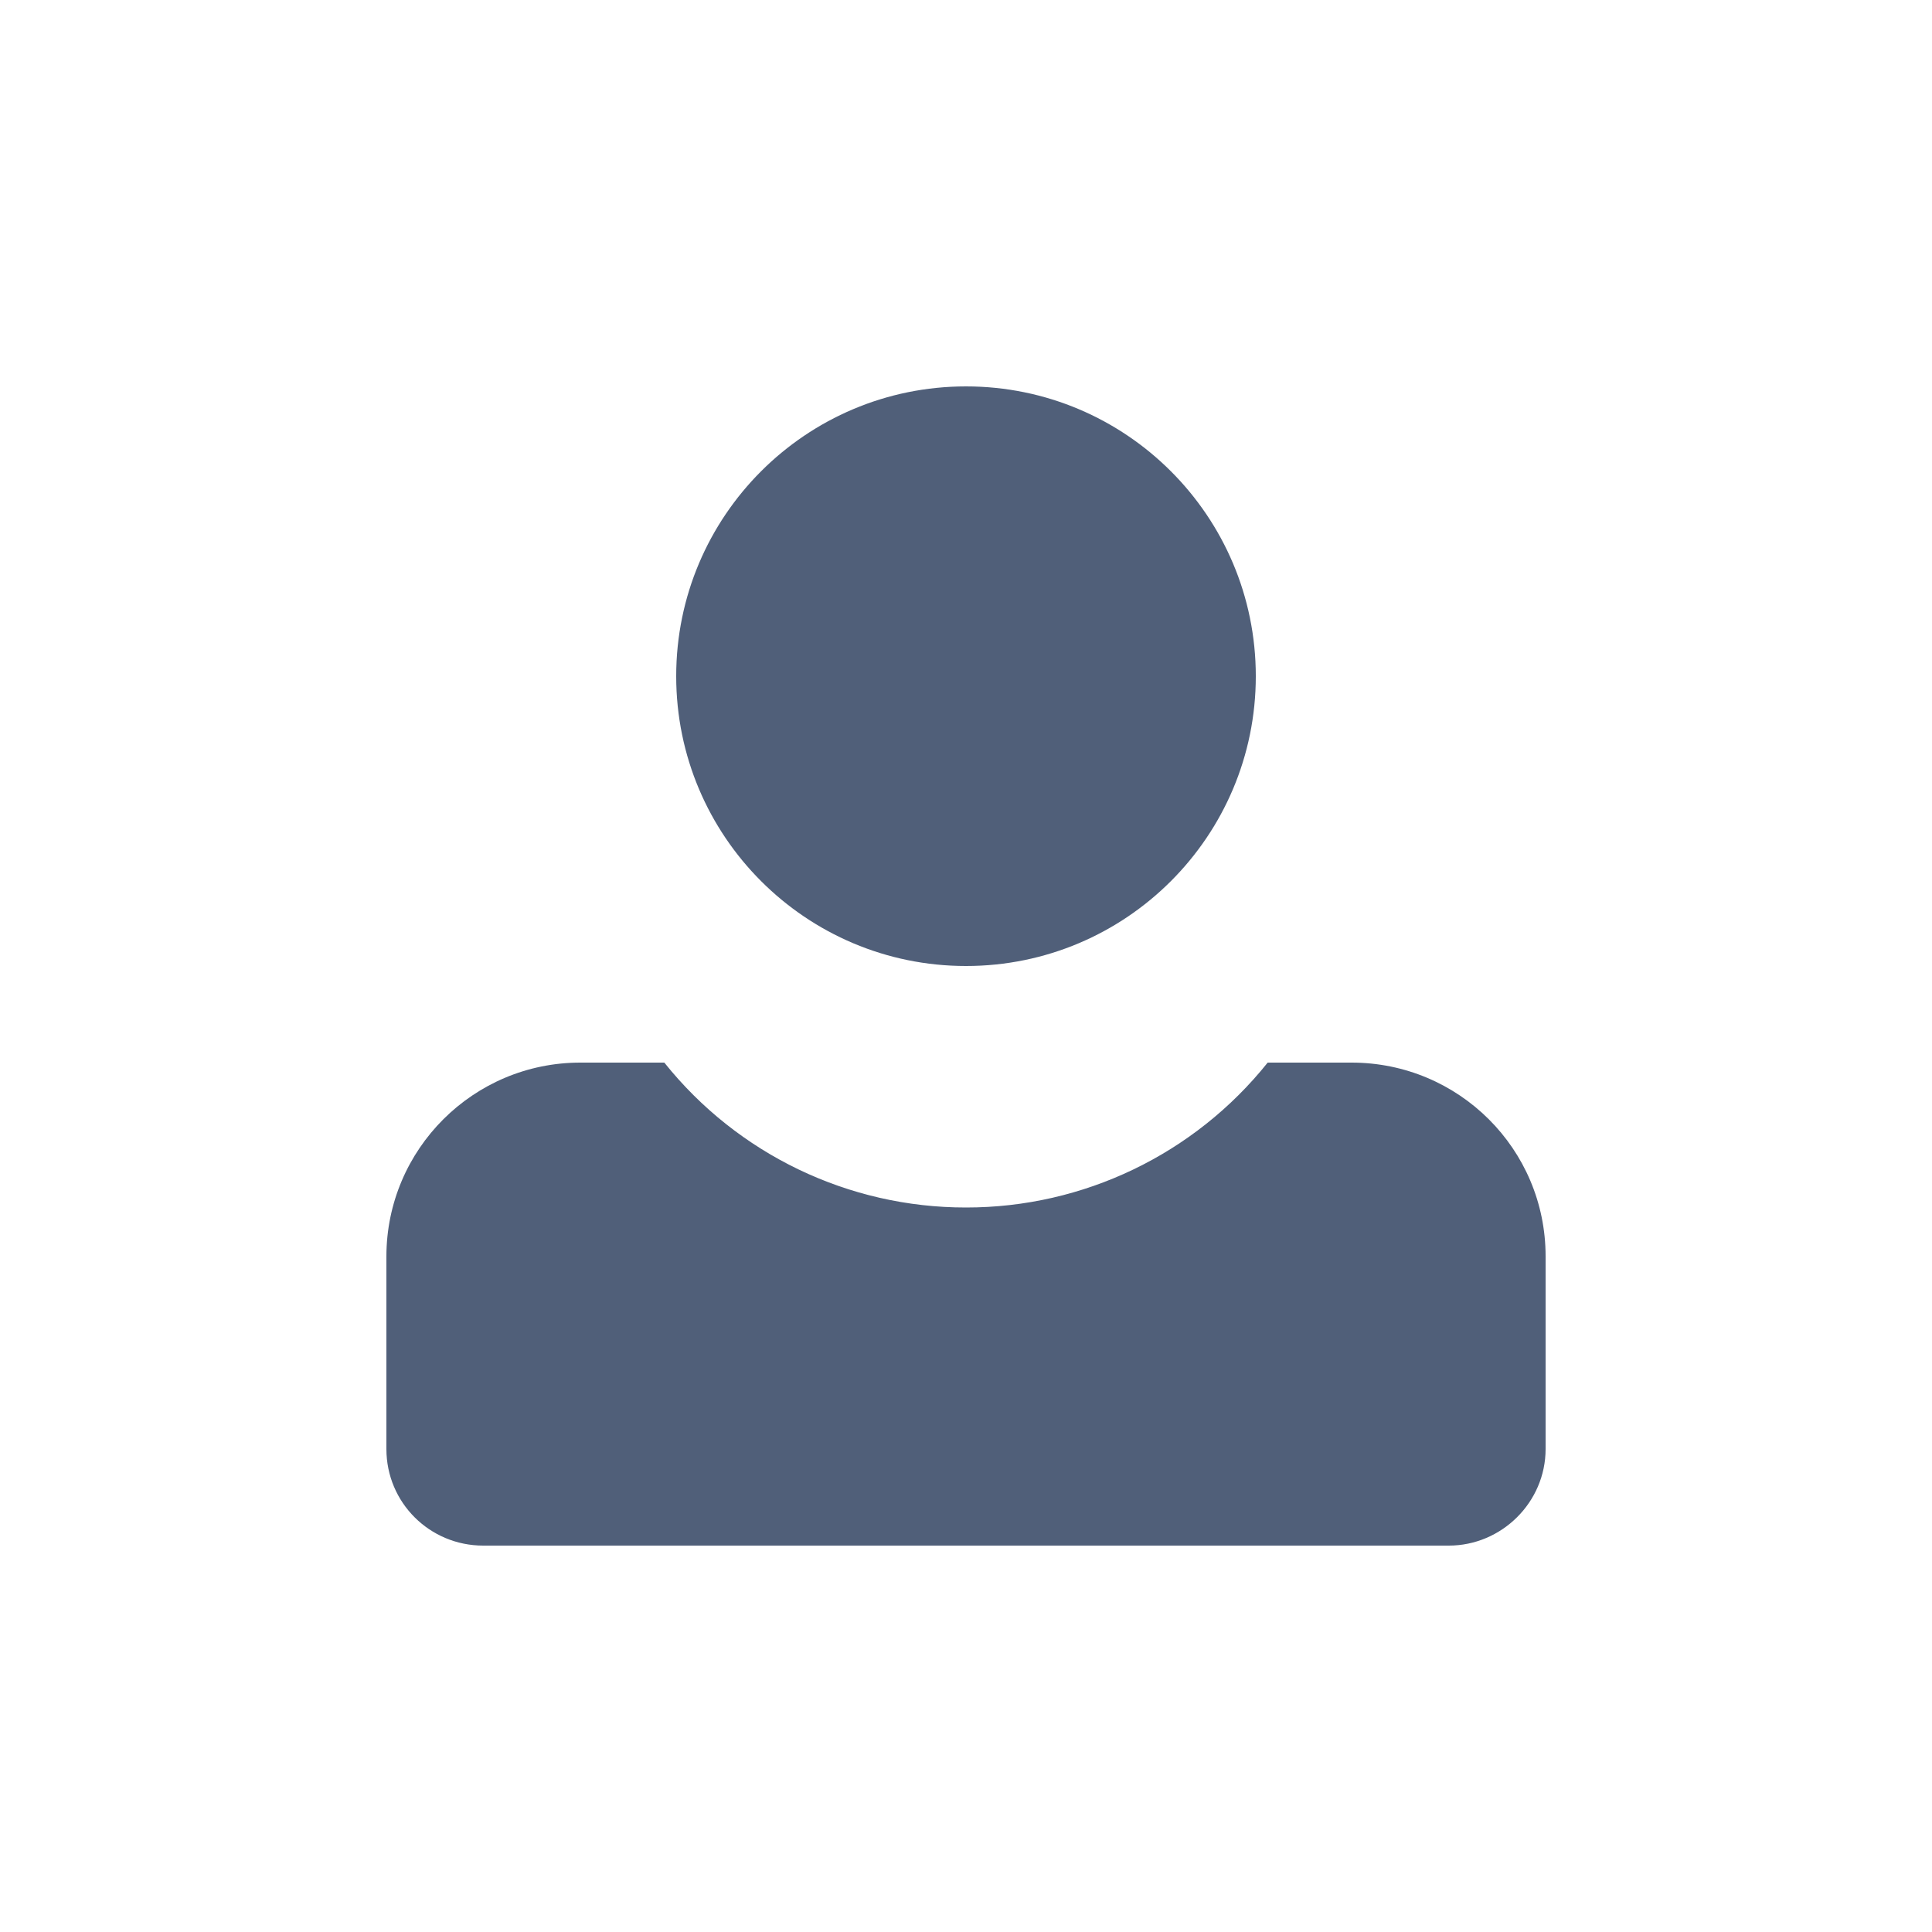
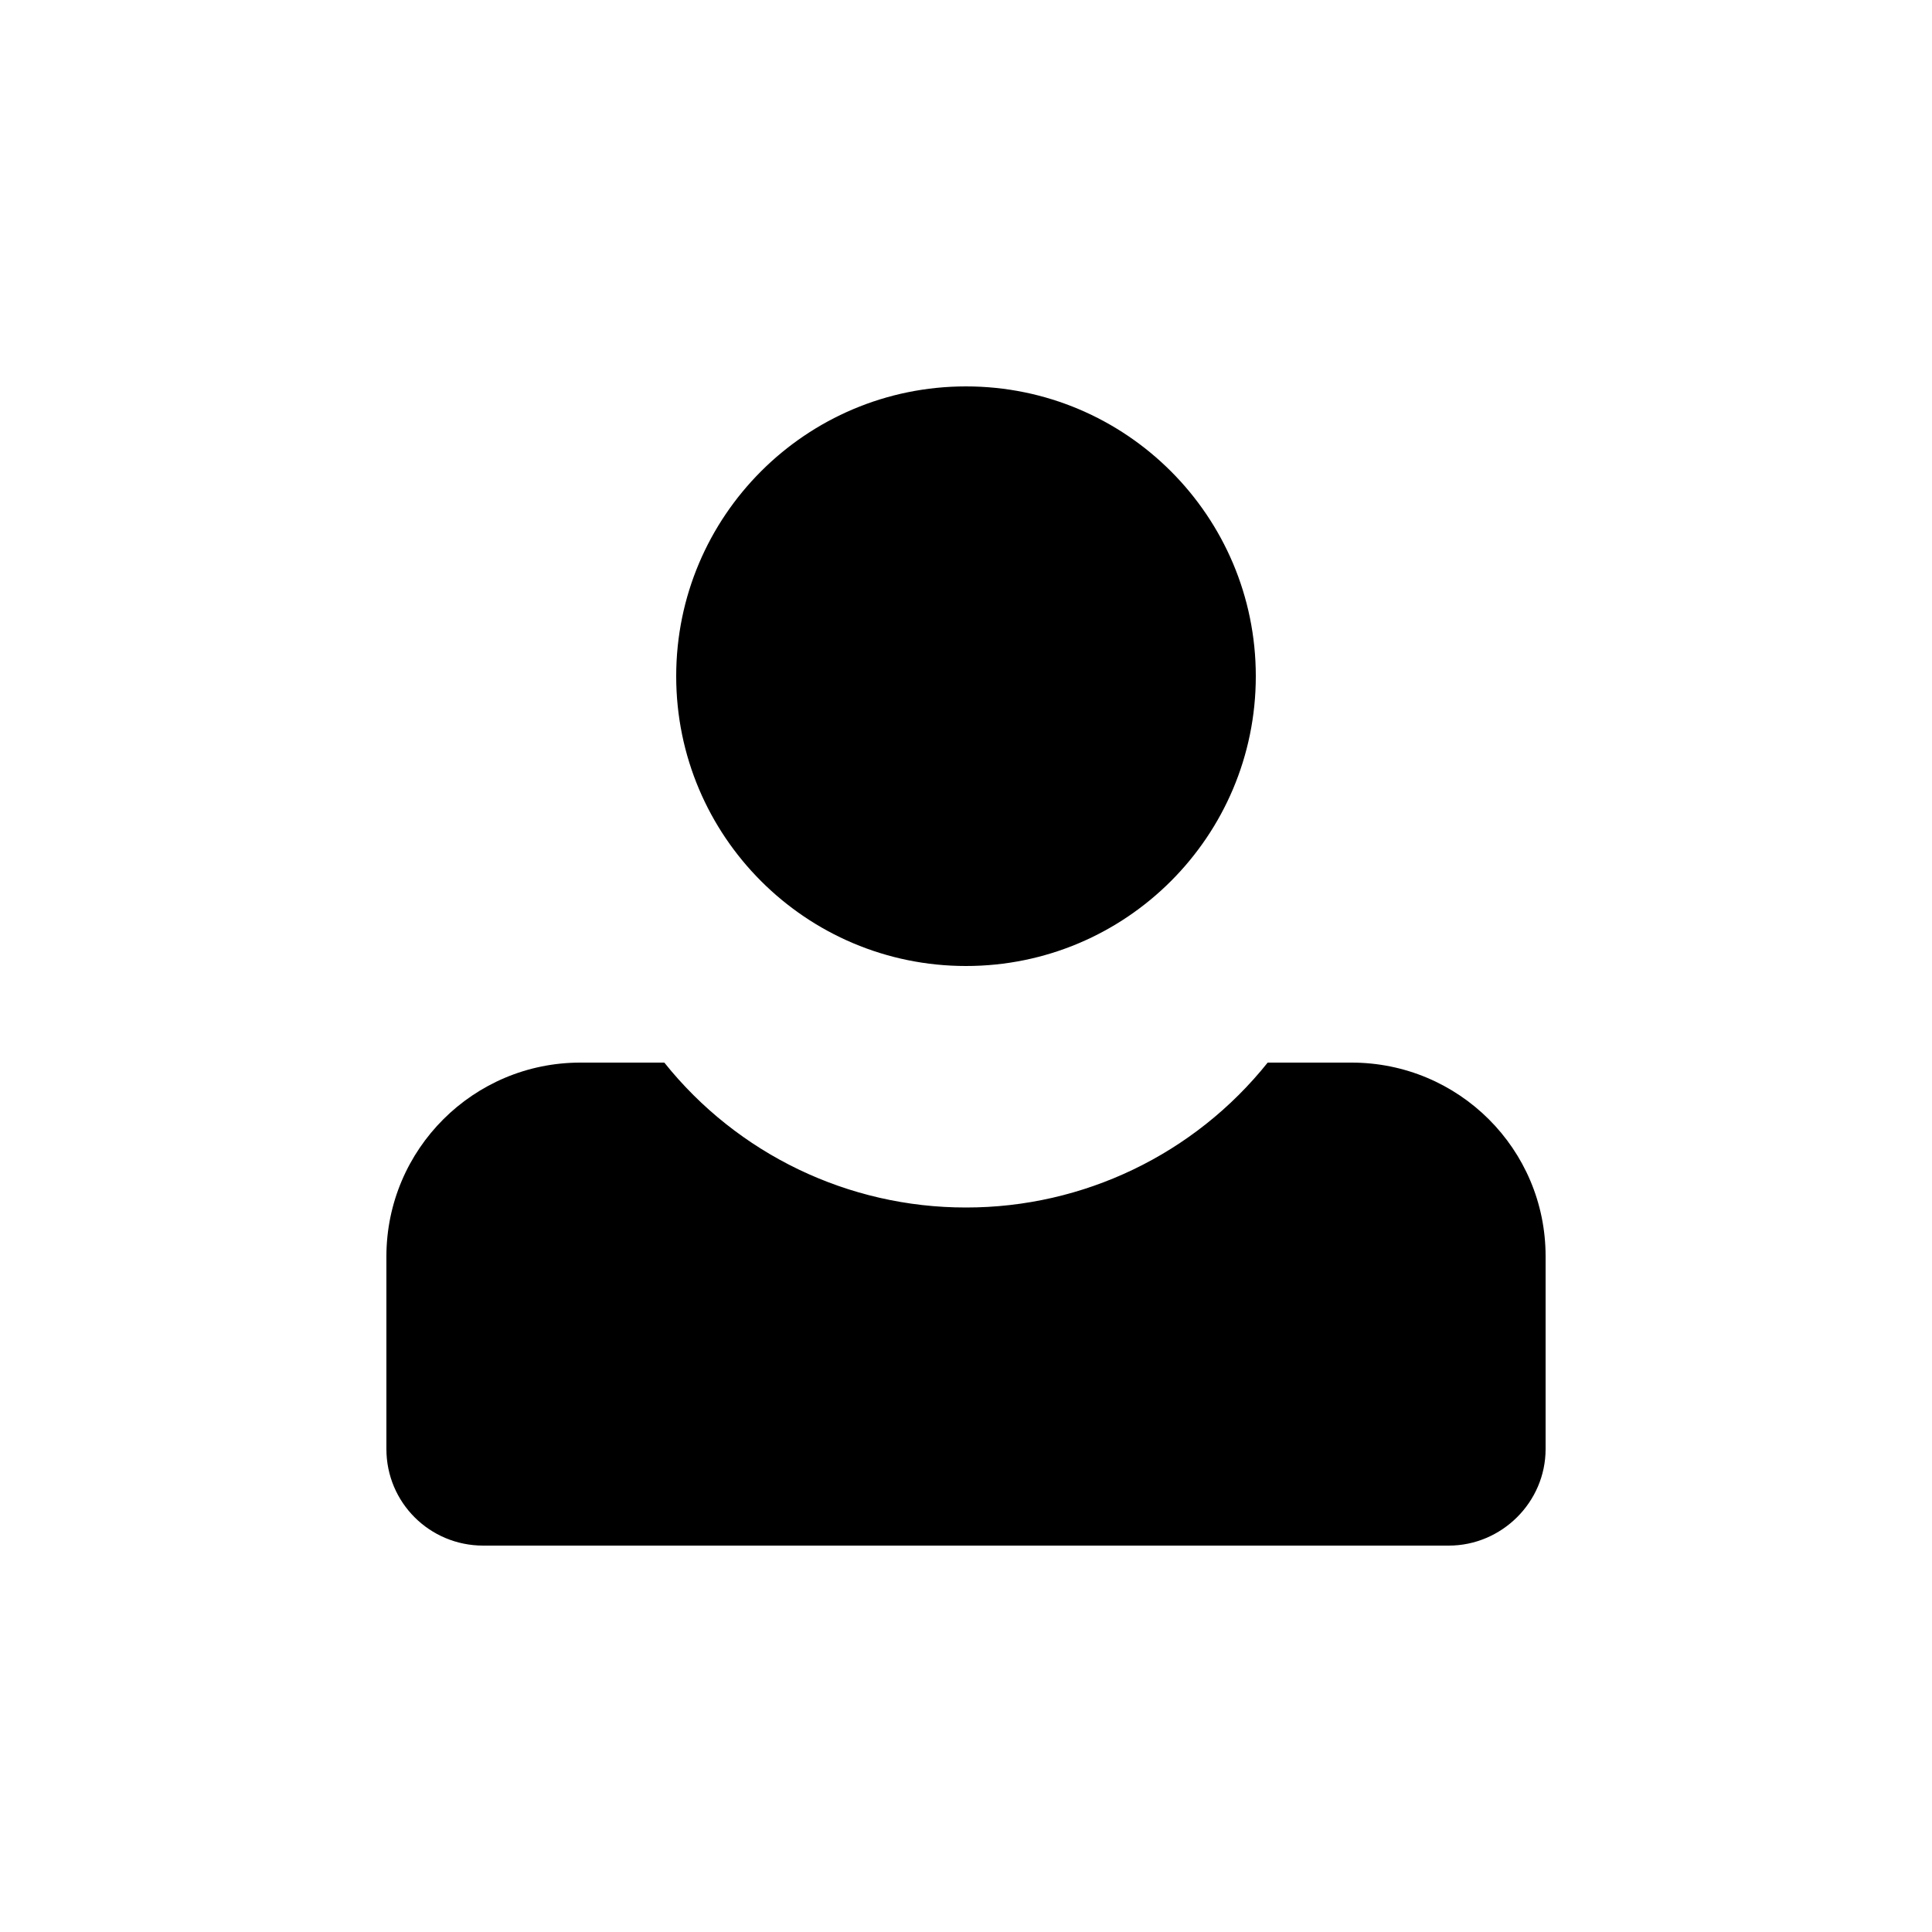
<svg xmlns="http://www.w3.org/2000/svg" width="20" height="20" viewBox="0 0 20 20">
-   <path d="M6.877 11H6.01A2.008 2.008 0 0 0 4 13.005V15c0 .556.449 1 1.002 1h9.996c.546 0 1.002-.448 1.002-1v-1.995C16 11.894 15.1 11 13.991 11h-.868A3.993 3.993 0 0 1 10 12.5 3.993 3.993 0 0 1 6.877 11zM10 10a3 3 0 1 0 0-6 3 3 0 0 0 0 6z" fill="#505F79" fill-rule="evenodd" />
+   <path d="M6.877 11H6.01A2.008 2.008 0 0 0 4 13.005V15c0 .556.449 1 1.002 1h9.996c.546 0 1.002-.448 1.002-1v-1.995C16 11.894 15.1 11 13.991 11h-.868A3.993 3.993 0 0 1 10 12.5 3.993 3.993 0 0 1 6.877 11zM10 10a3 3 0 1 0 0-6 3 3 0 0 0 0 6z" fill="currentColor" fill-rule="evenodd" />
</svg>
